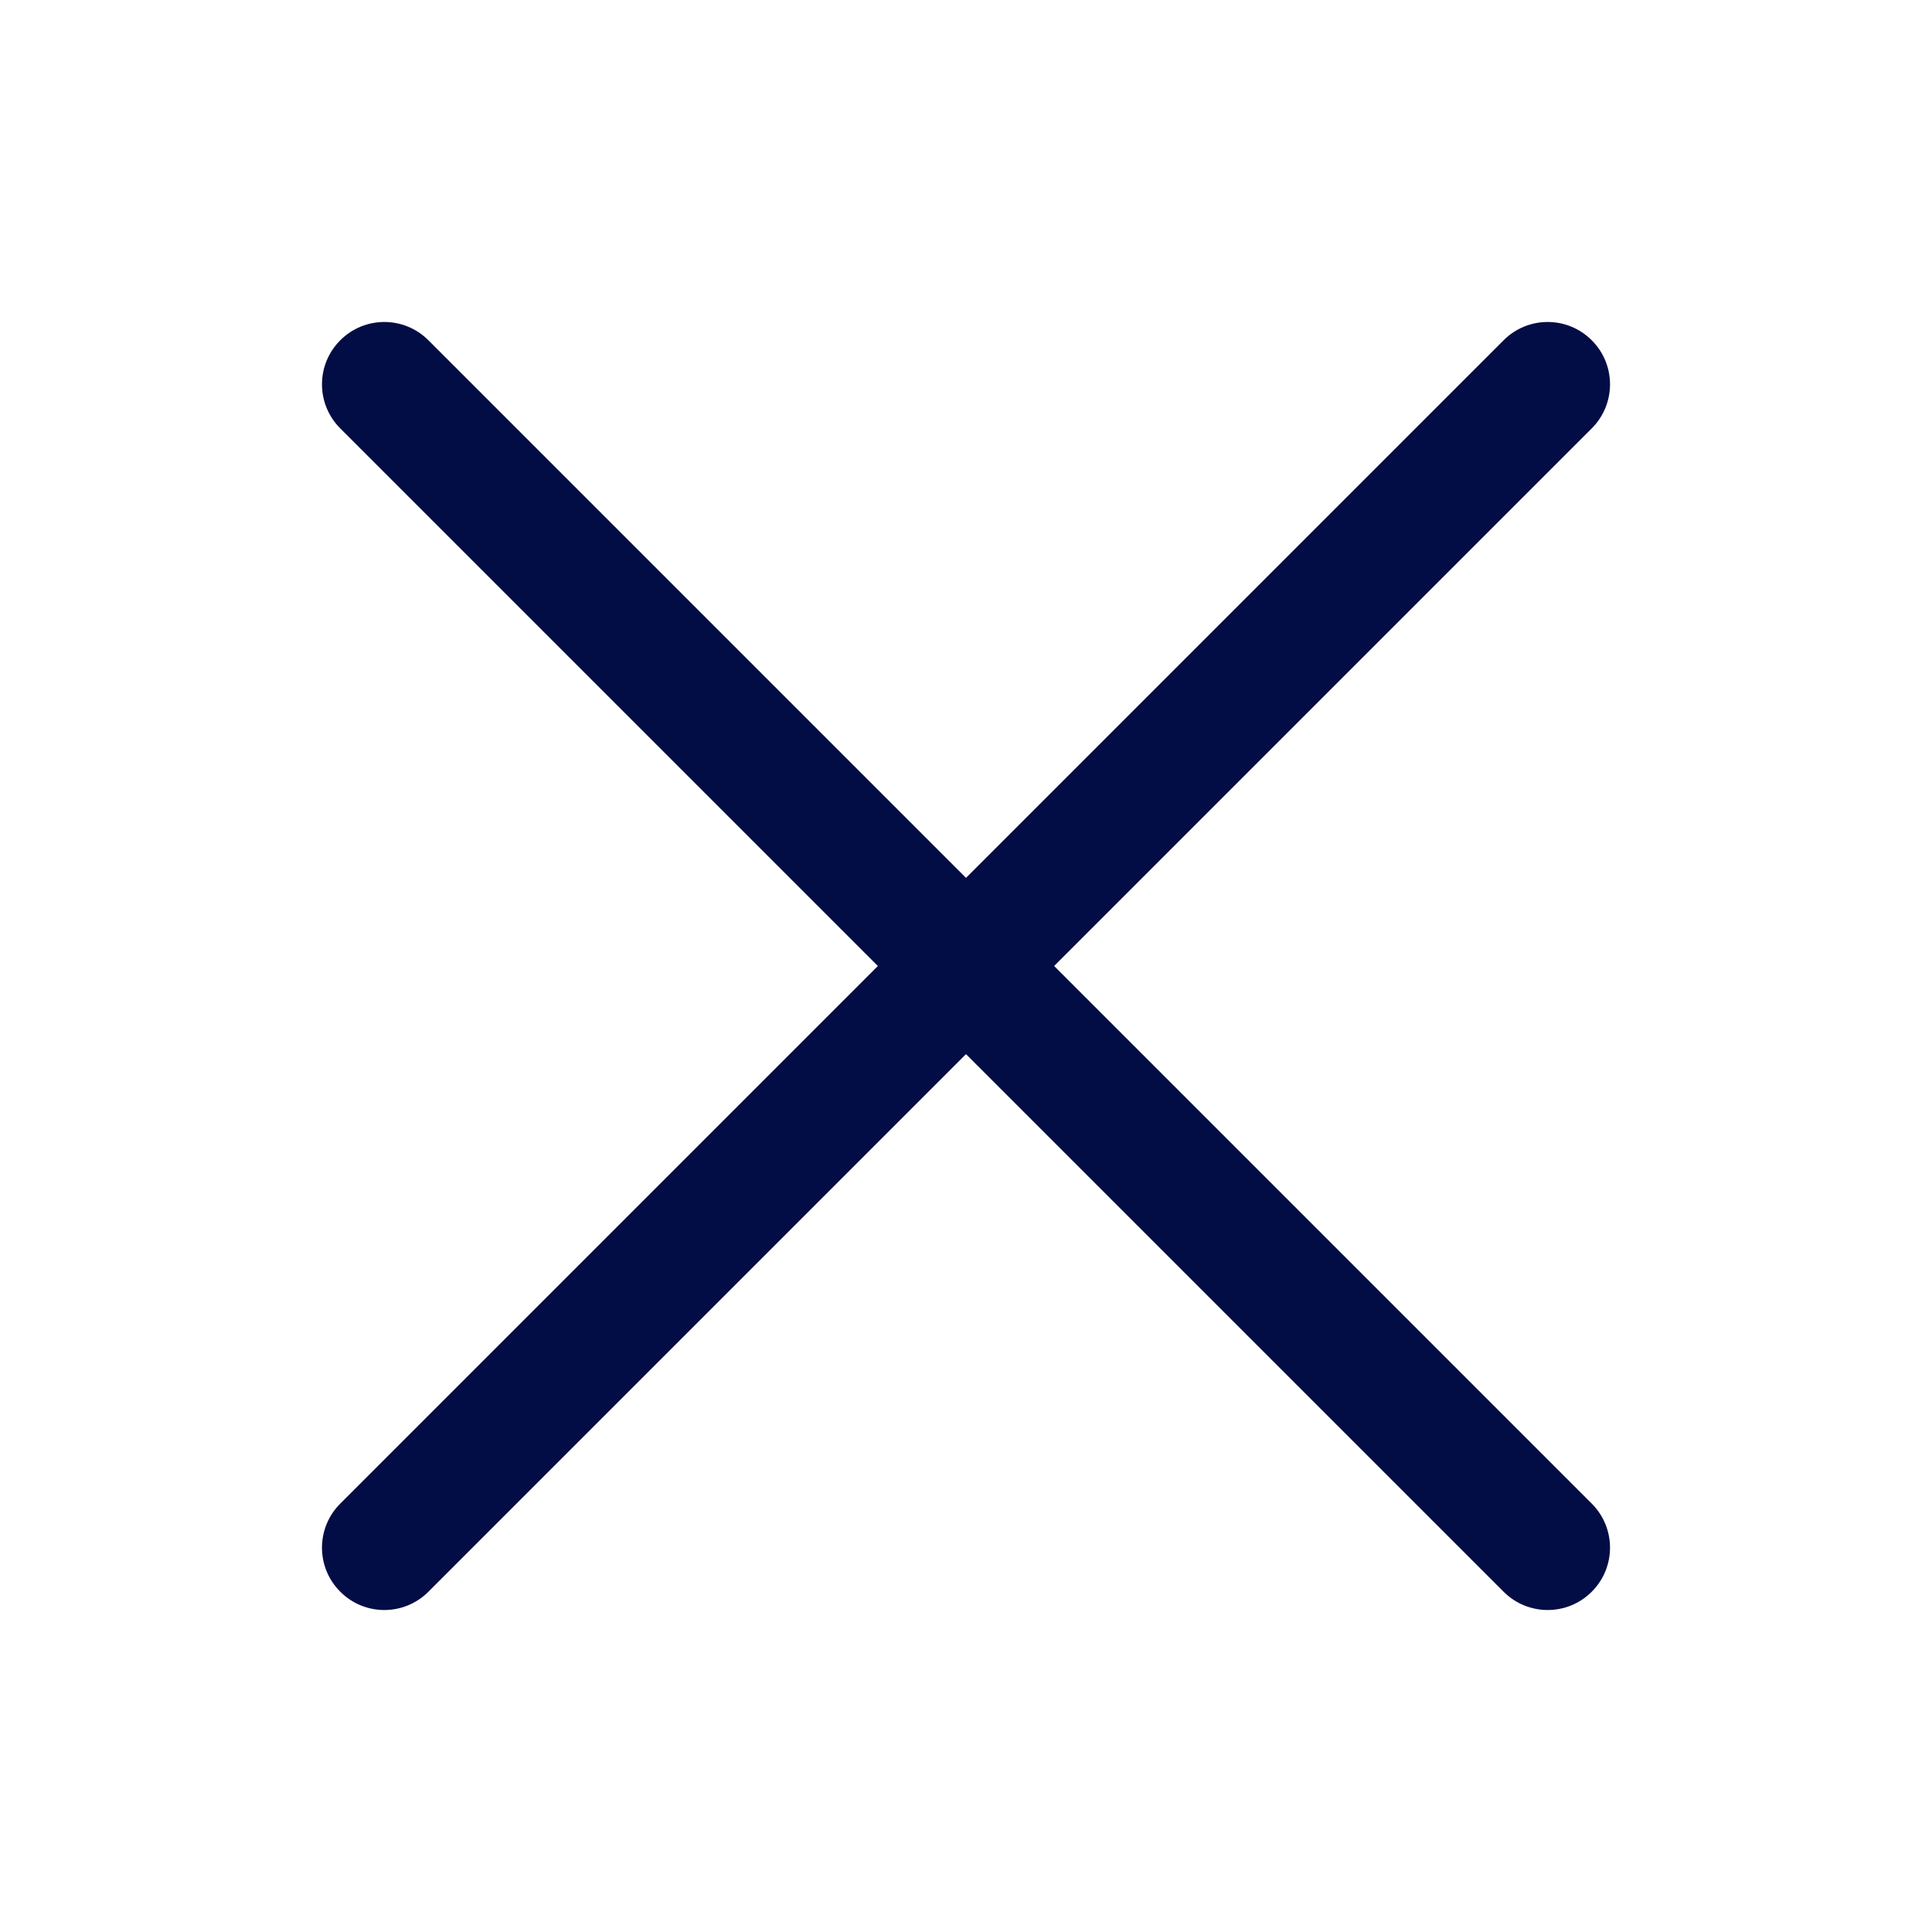
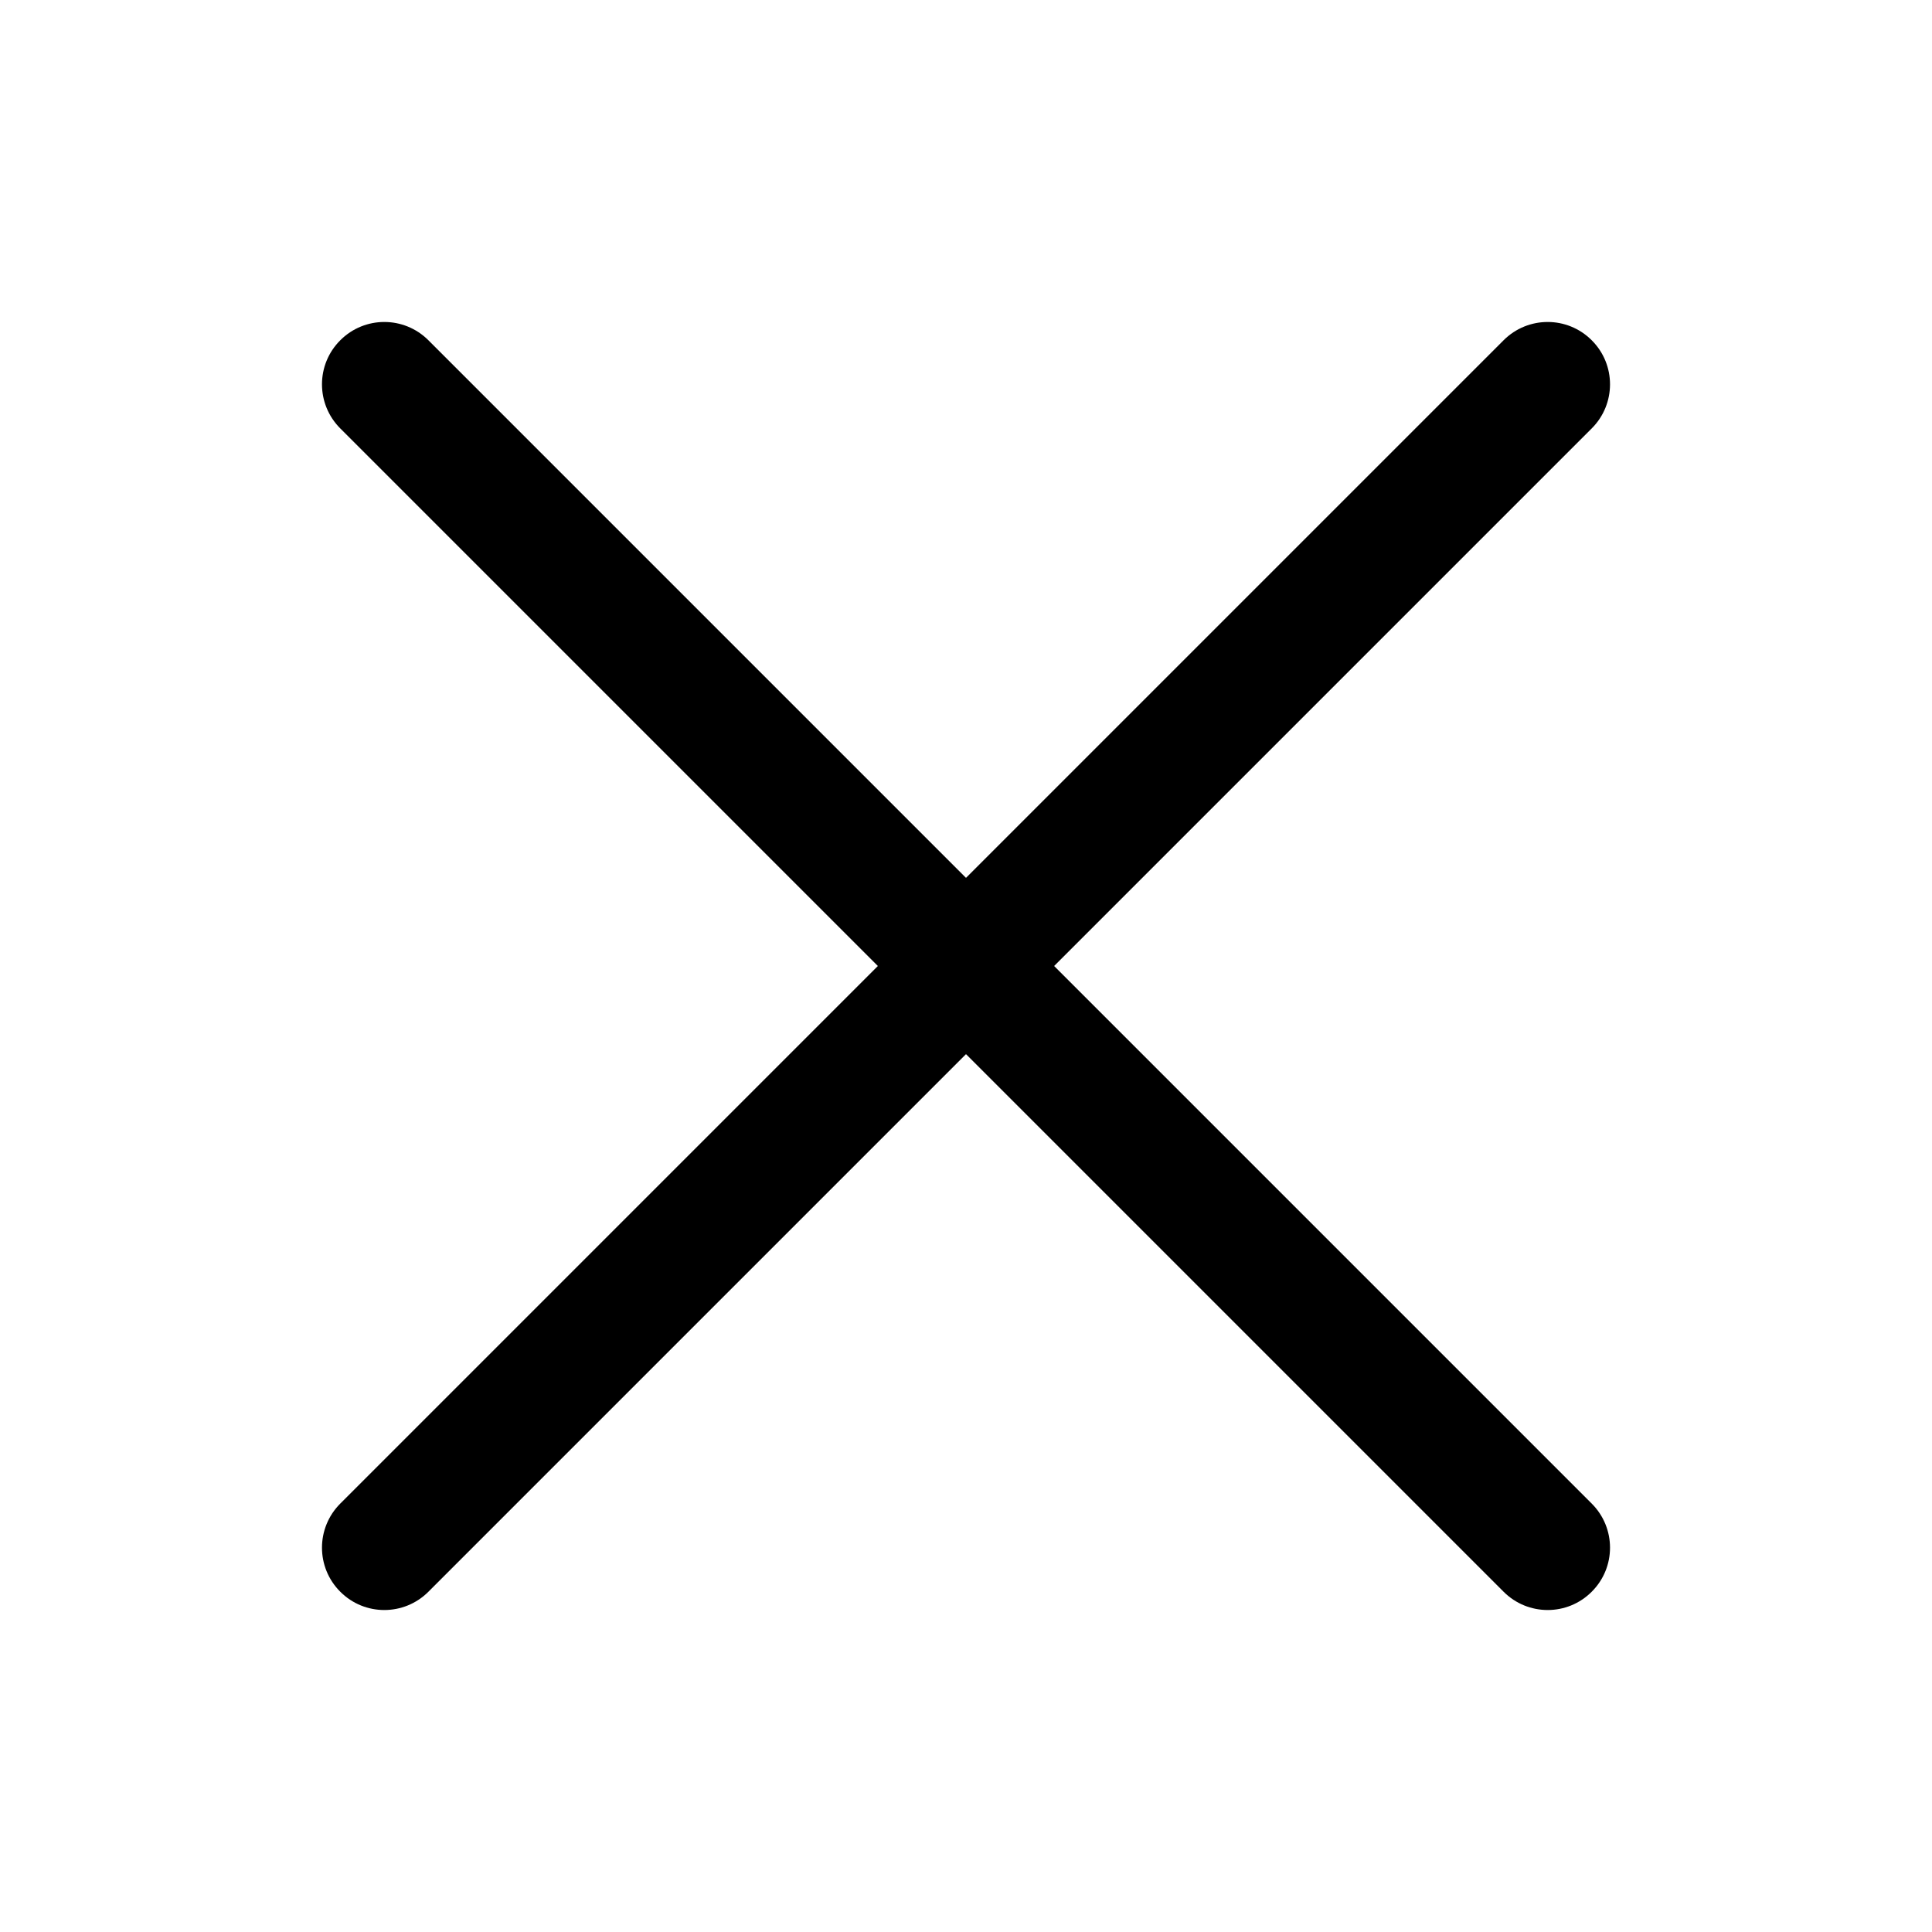
<svg xmlns="http://www.w3.org/2000/svg" width="24" height="24" viewBox="0 0 24 24" fill="none">
-   <path fill-rule="evenodd" clip-rule="evenodd" d="M4.227 4.227C4.529 3.924 5.019 3.924 5.322 4.227L12 10.905L18.678 4.227C18.981 3.924 19.471 3.924 19.773 4.227C20.076 4.529 20.076 5.019 19.773 5.322L13.095 12L19.773 18.678C20.076 18.981 20.076 19.471 19.773 19.773C19.471 20.076 18.981 20.076 18.678 19.773L12 13.095L5.322 19.773C5.019 20.076 4.529 20.076 4.227 19.773C3.924 19.471 3.924 18.981 4.227 18.678L10.905 12L4.227 5.322C3.924 5.019 3.924 4.529 4.227 4.227Z" fill="#030D45" />
+   <path fill-rule="evenodd" clip-rule="evenodd" d="M4.227 4.227C4.529 3.924 5.019 3.924 5.322 4.227L12 10.905L18.678 4.227C18.981 3.924 19.471 3.924 19.773 4.227C20.076 4.529 20.076 5.019 19.773 5.322L13.095 12L19.773 18.678C20.076 18.981 20.076 19.471 19.773 19.773C19.471 20.076 18.981 20.076 18.678 19.773L12 13.095L5.322 19.773C5.019 20.076 4.529 20.076 4.227 19.773C3.924 19.471 3.924 18.981 4.227 18.678L10.905 12L4.227 5.322C3.924 5.019 3.924 4.529 4.227 4.227Z" fill="currentColor" />
</svg>
